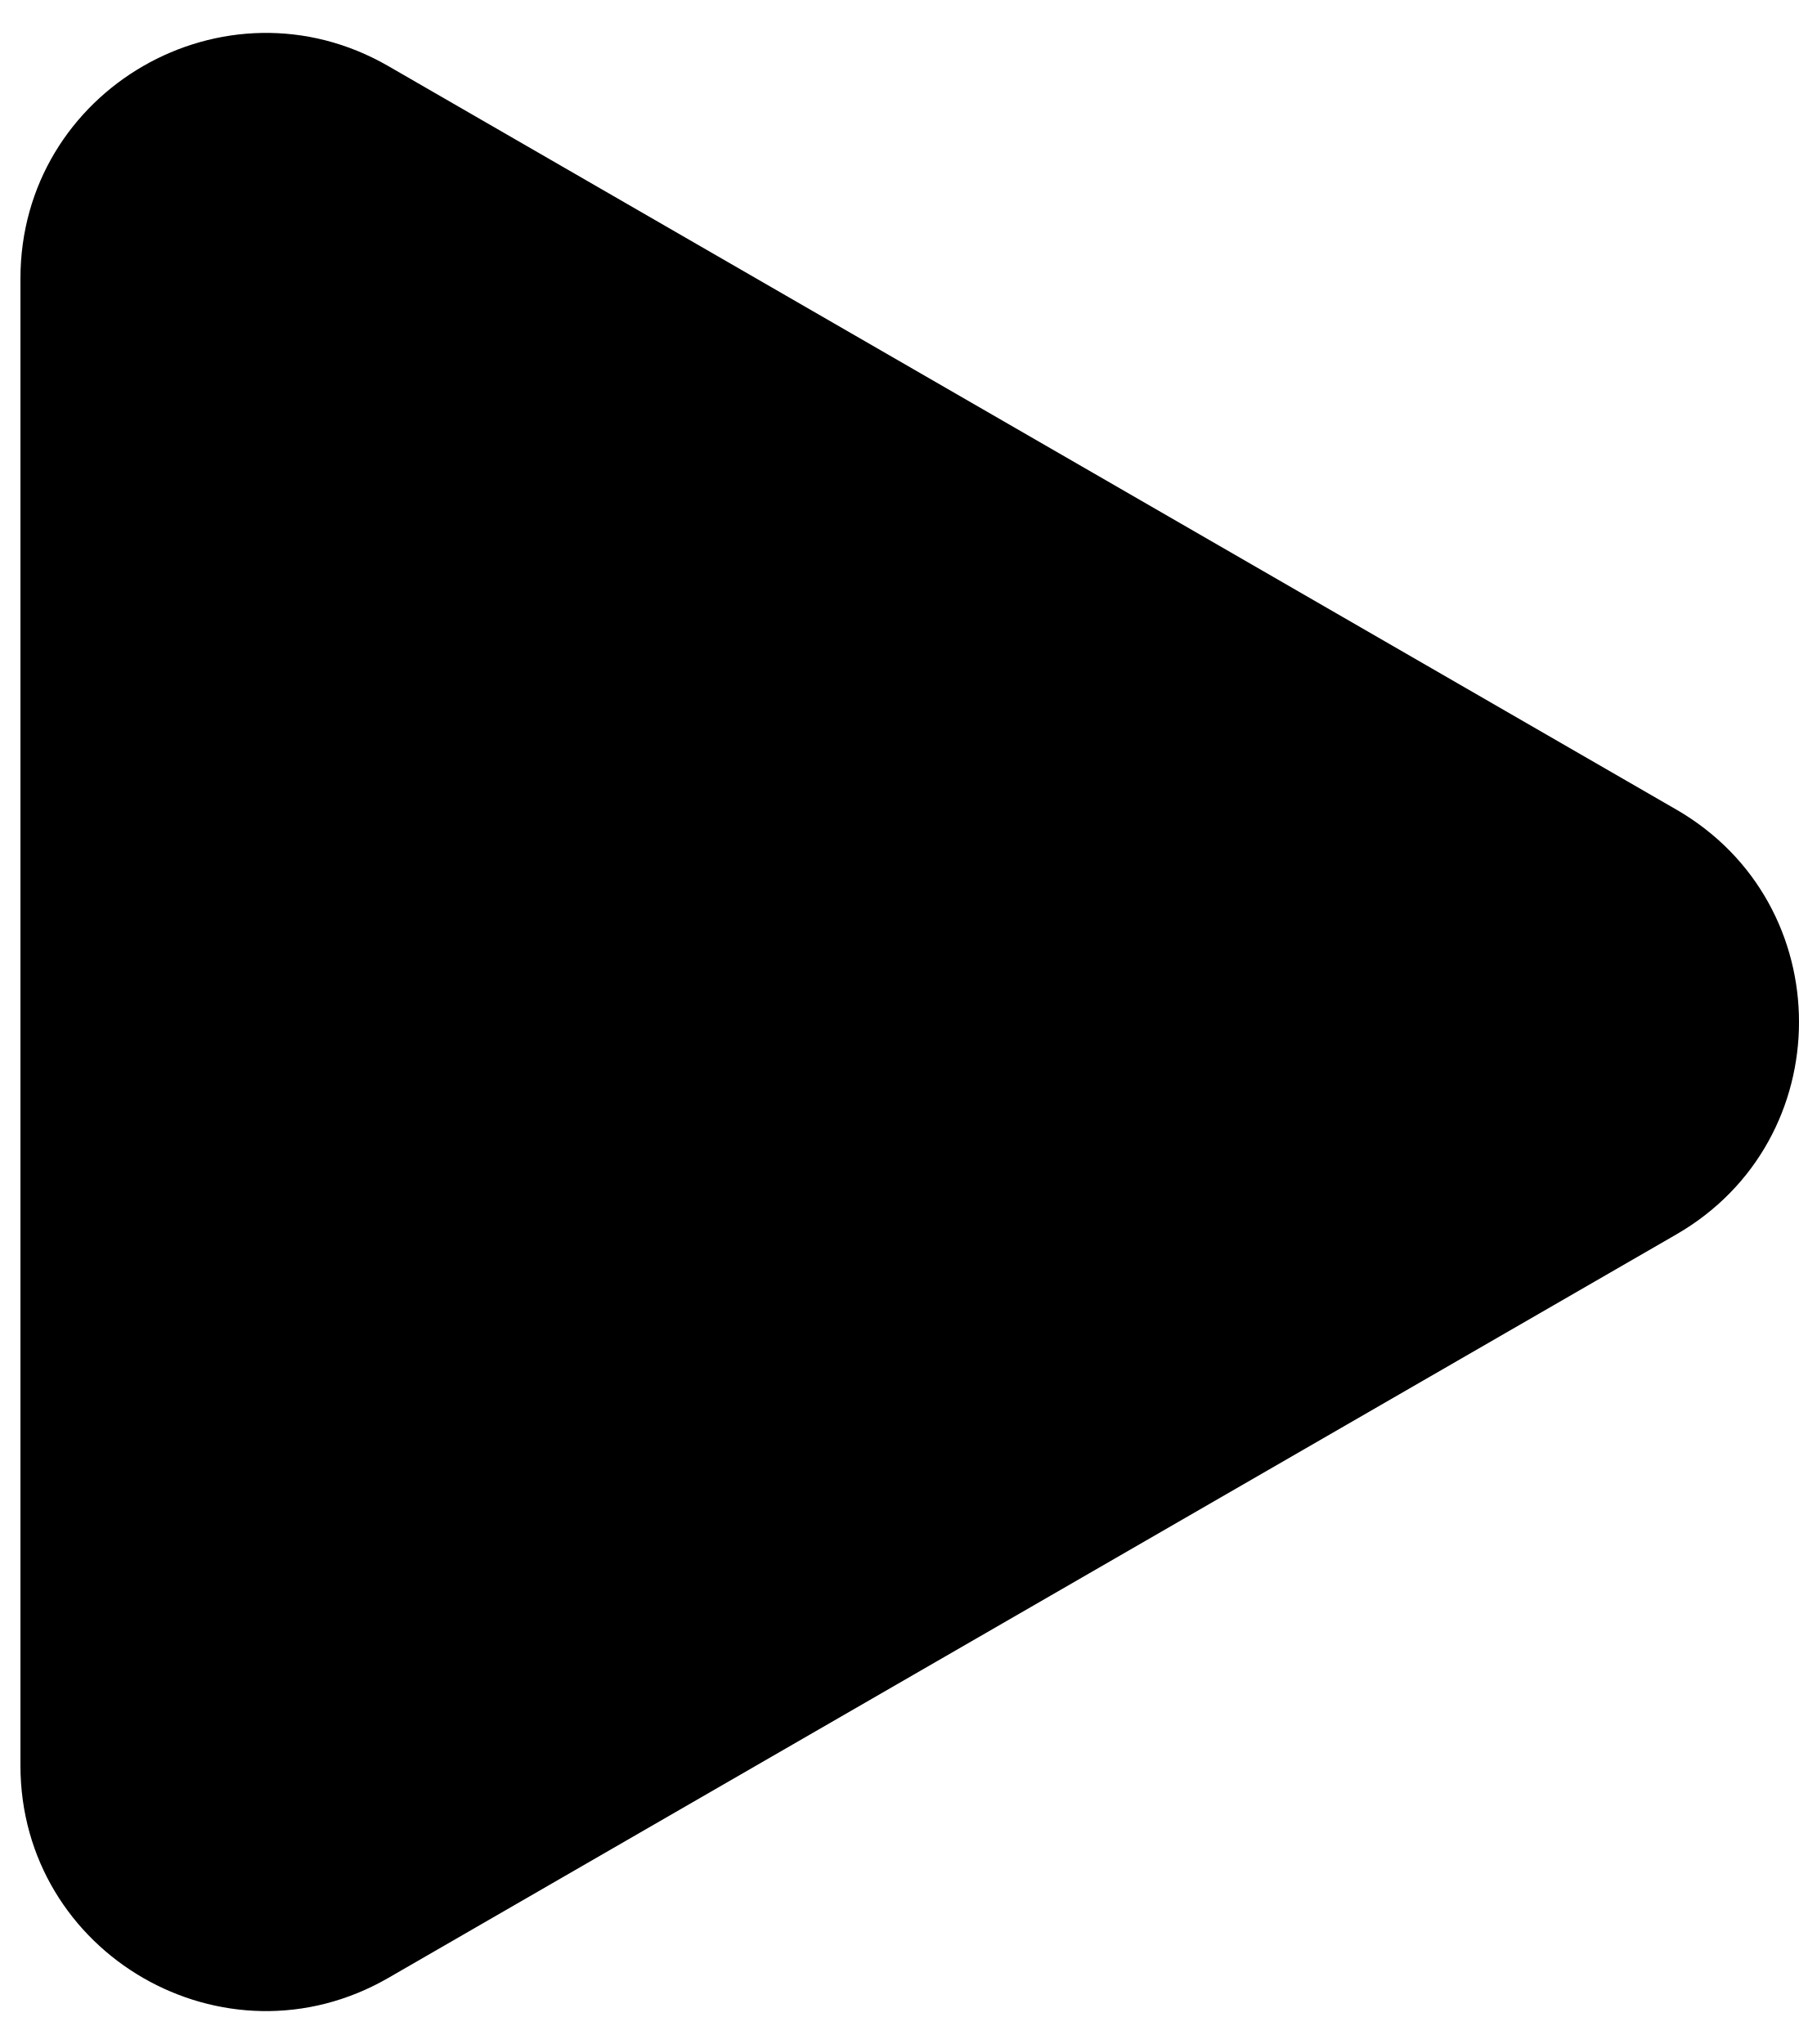
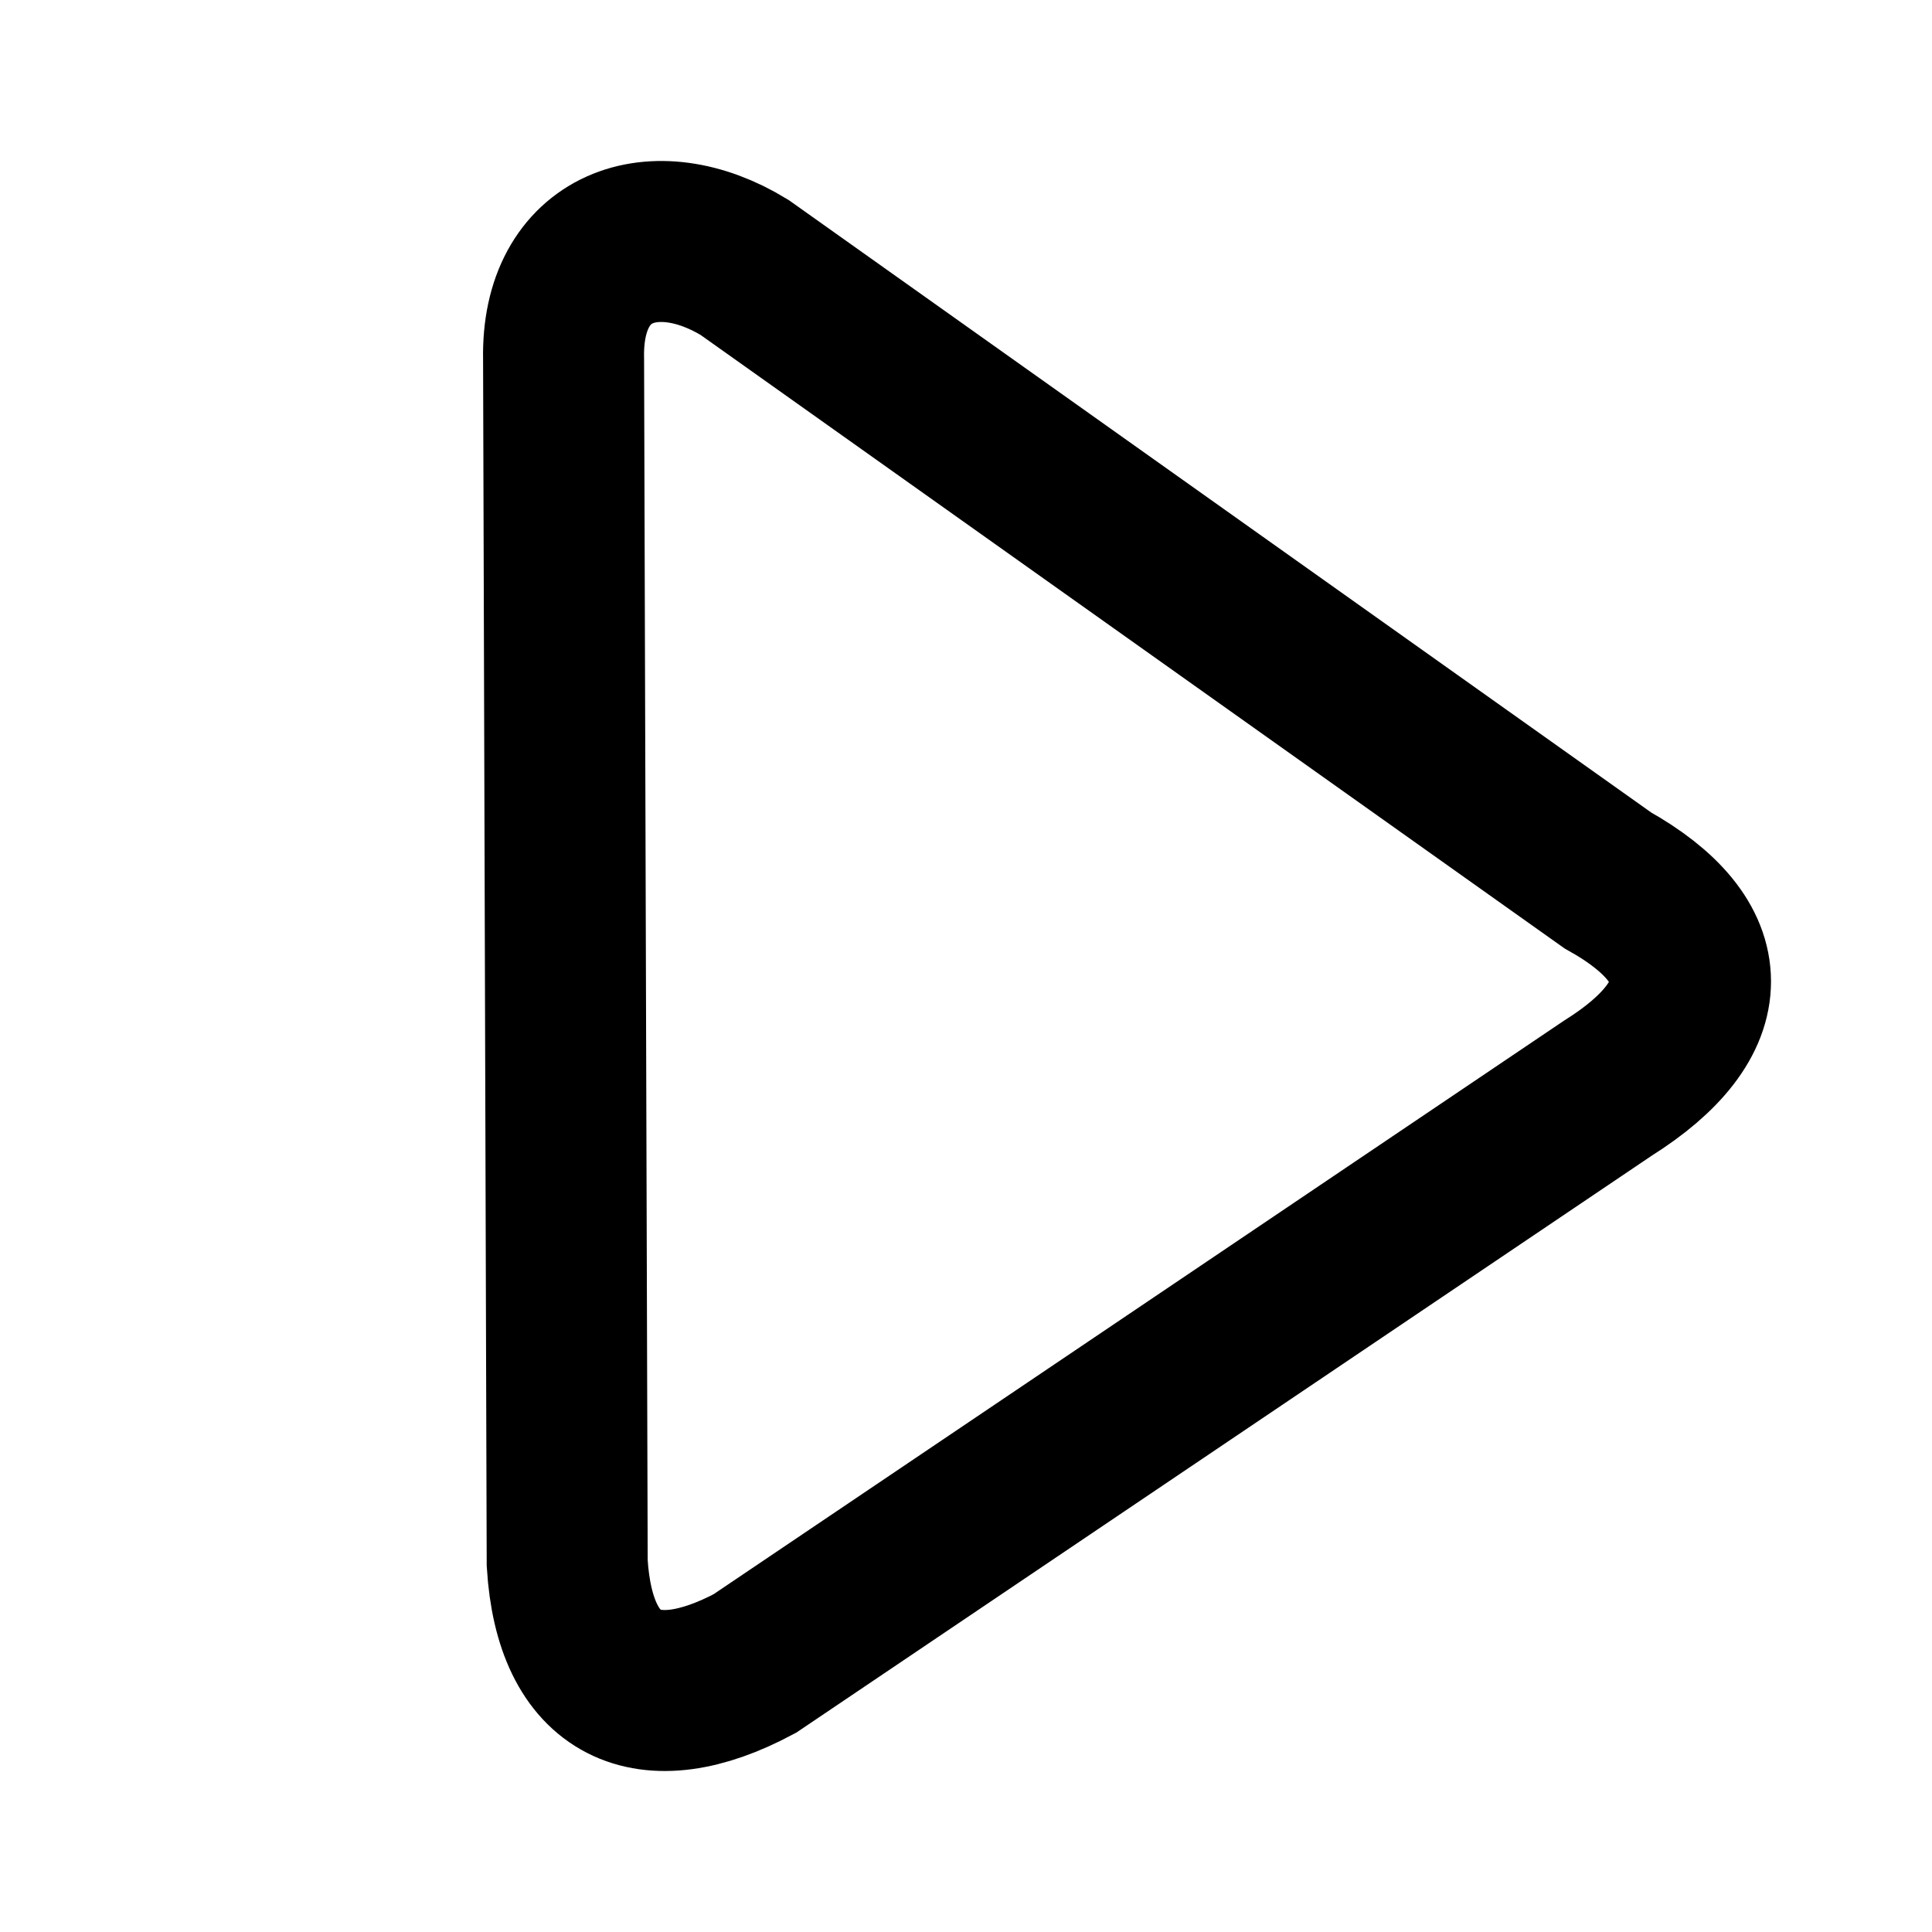
- <svg xmlns="http://www.w3.org/2000/svg" width="22" height="25" viewBox="0 0 22 25" fill="none">
-   <path d="M20.5 9.902C22.5 11.057 22.5 13.943 20.5 15.098L4.75 24.191C2.75 25.346 0.25 23.903 0.25 21.593L0.25 3.407C0.25 1.097 2.75 -0.346 4.75 0.809L20.5 9.902Z" fill="currentColor" />
+ <svg xmlns="http://www.w3.org/2000/svg" width="24" height="24" viewBox="0 0 24 24" fill="none">
+   <path d="M19.973 10.937C21.34 11.699 21.345 12.657 19.973 13.518L9.376 20.665C8.045 21.375 7.14 20.956 7.046 19.418L7.001 4.46C6.971 3.044 8.137 2.643 9.249 3.322L19.973 10.937Z" stroke="currentColor" stroke-width="2" />
</svg>
